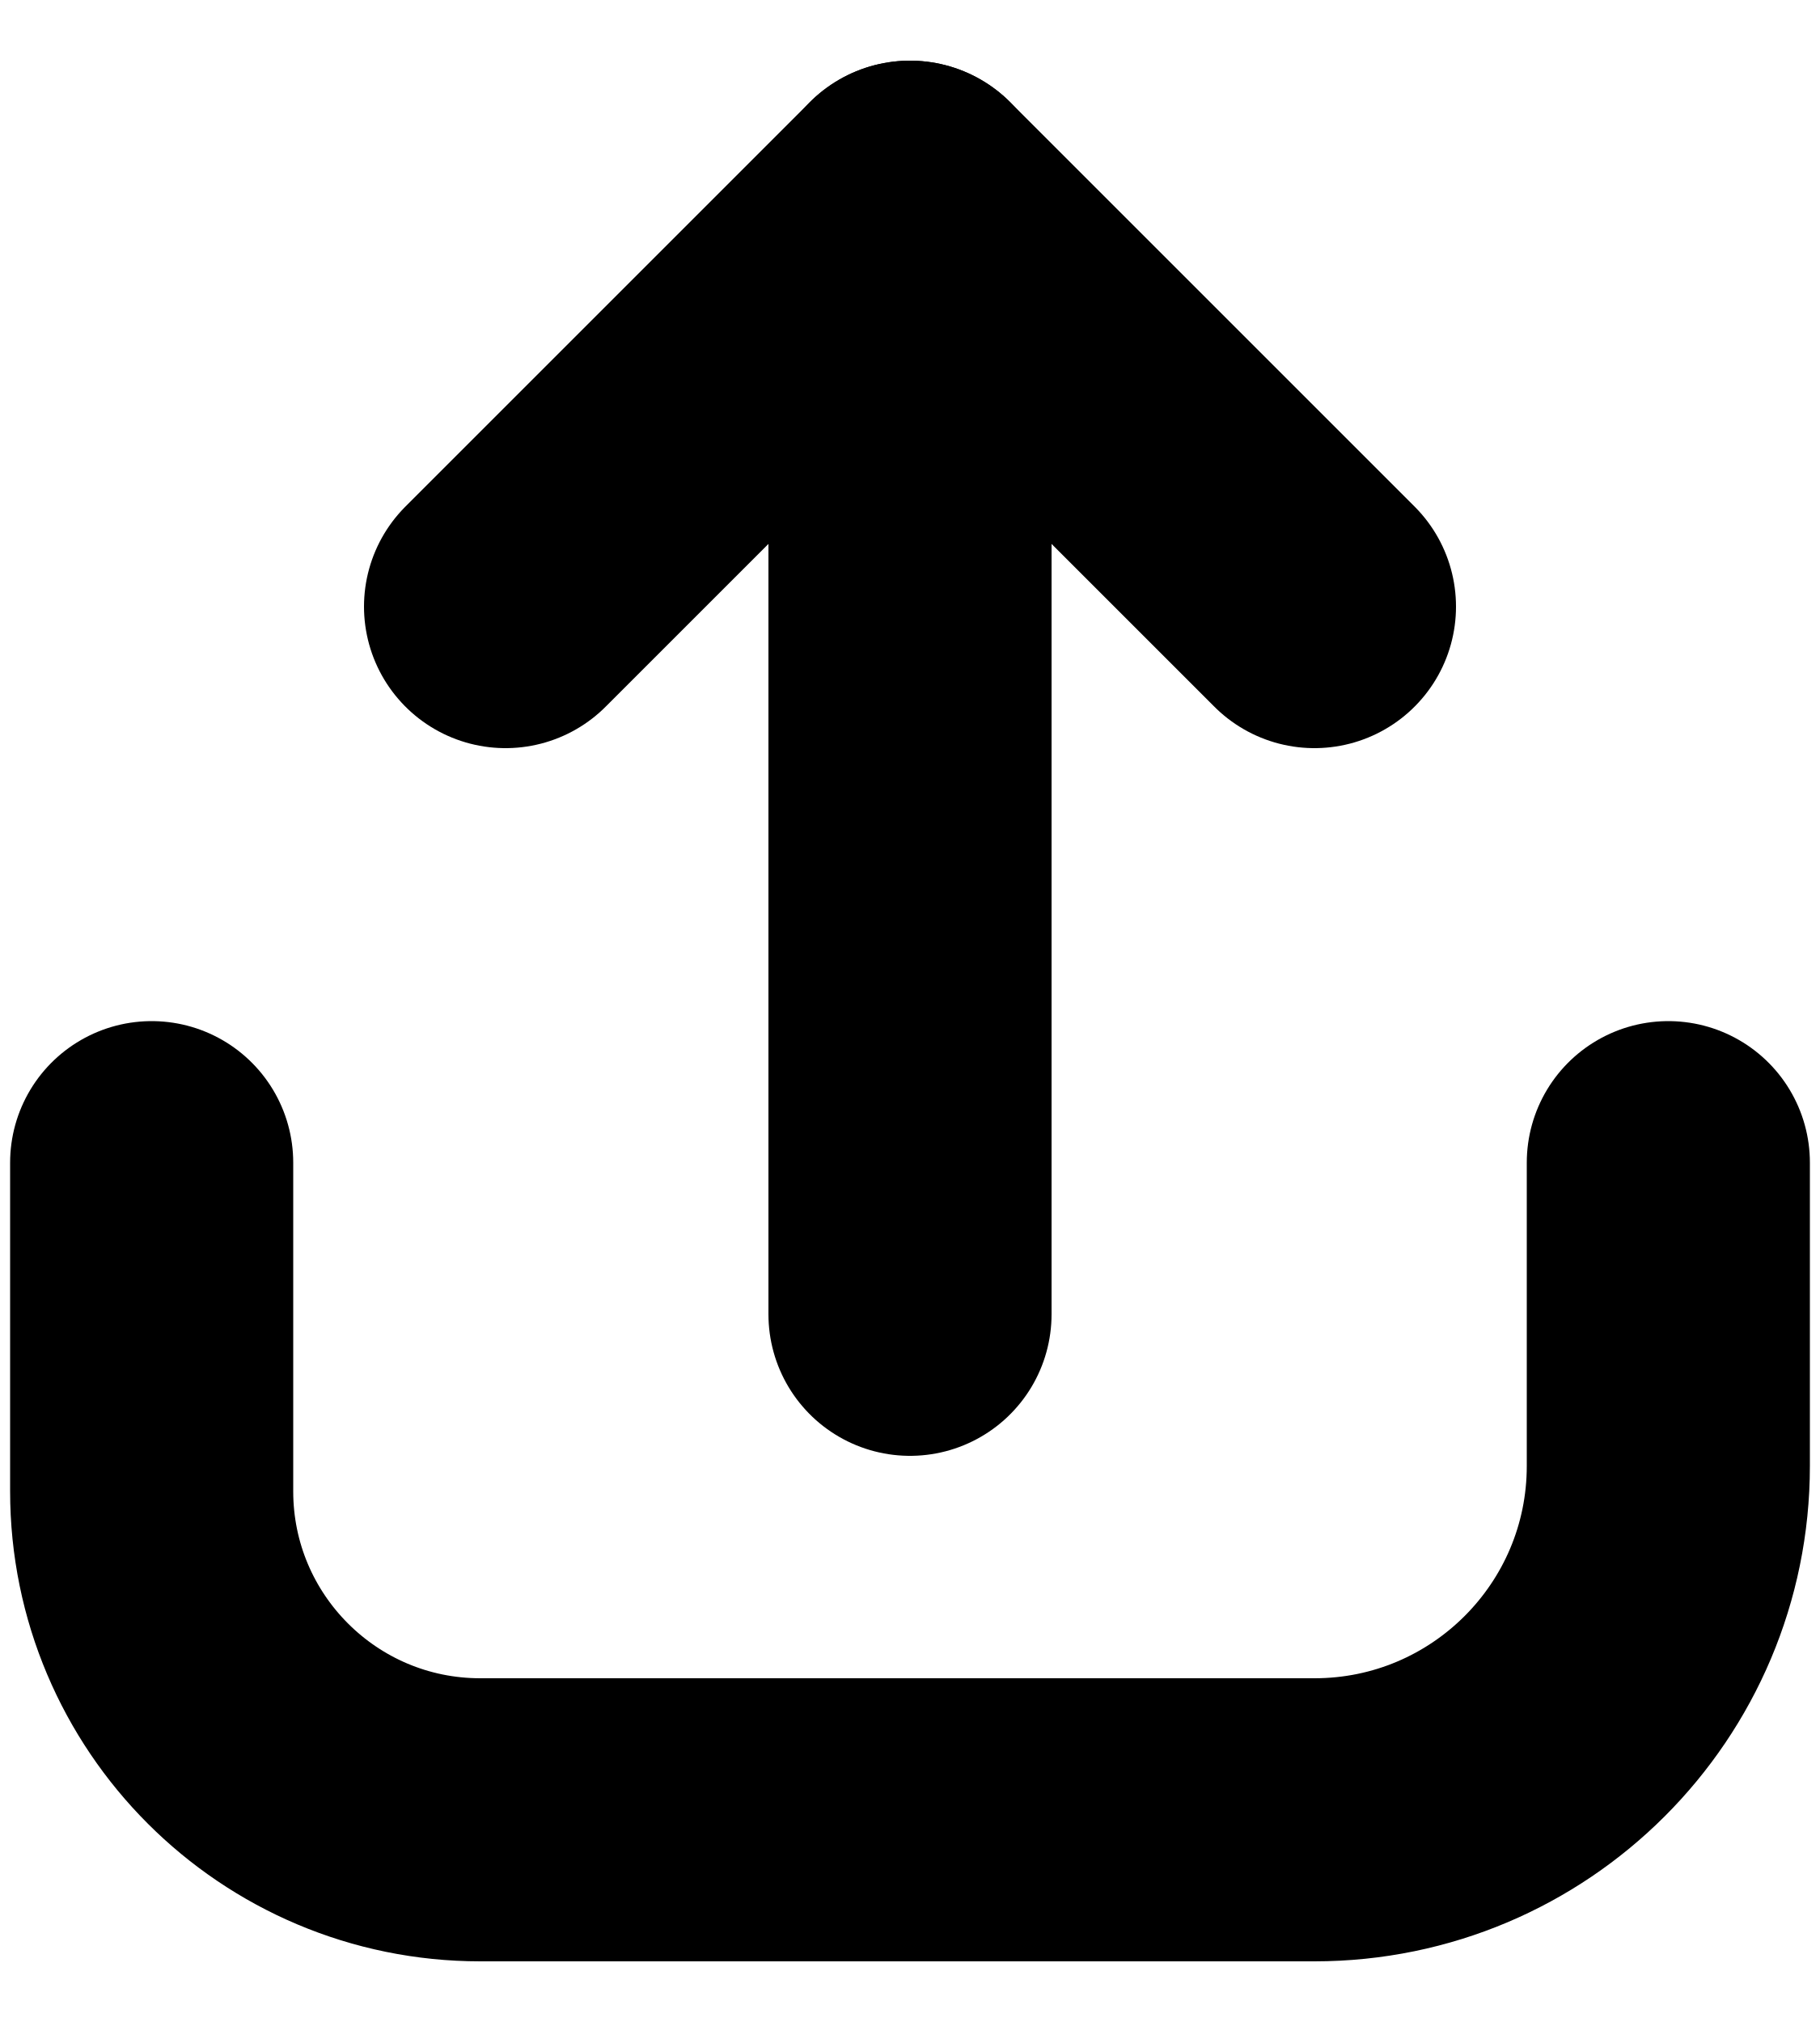
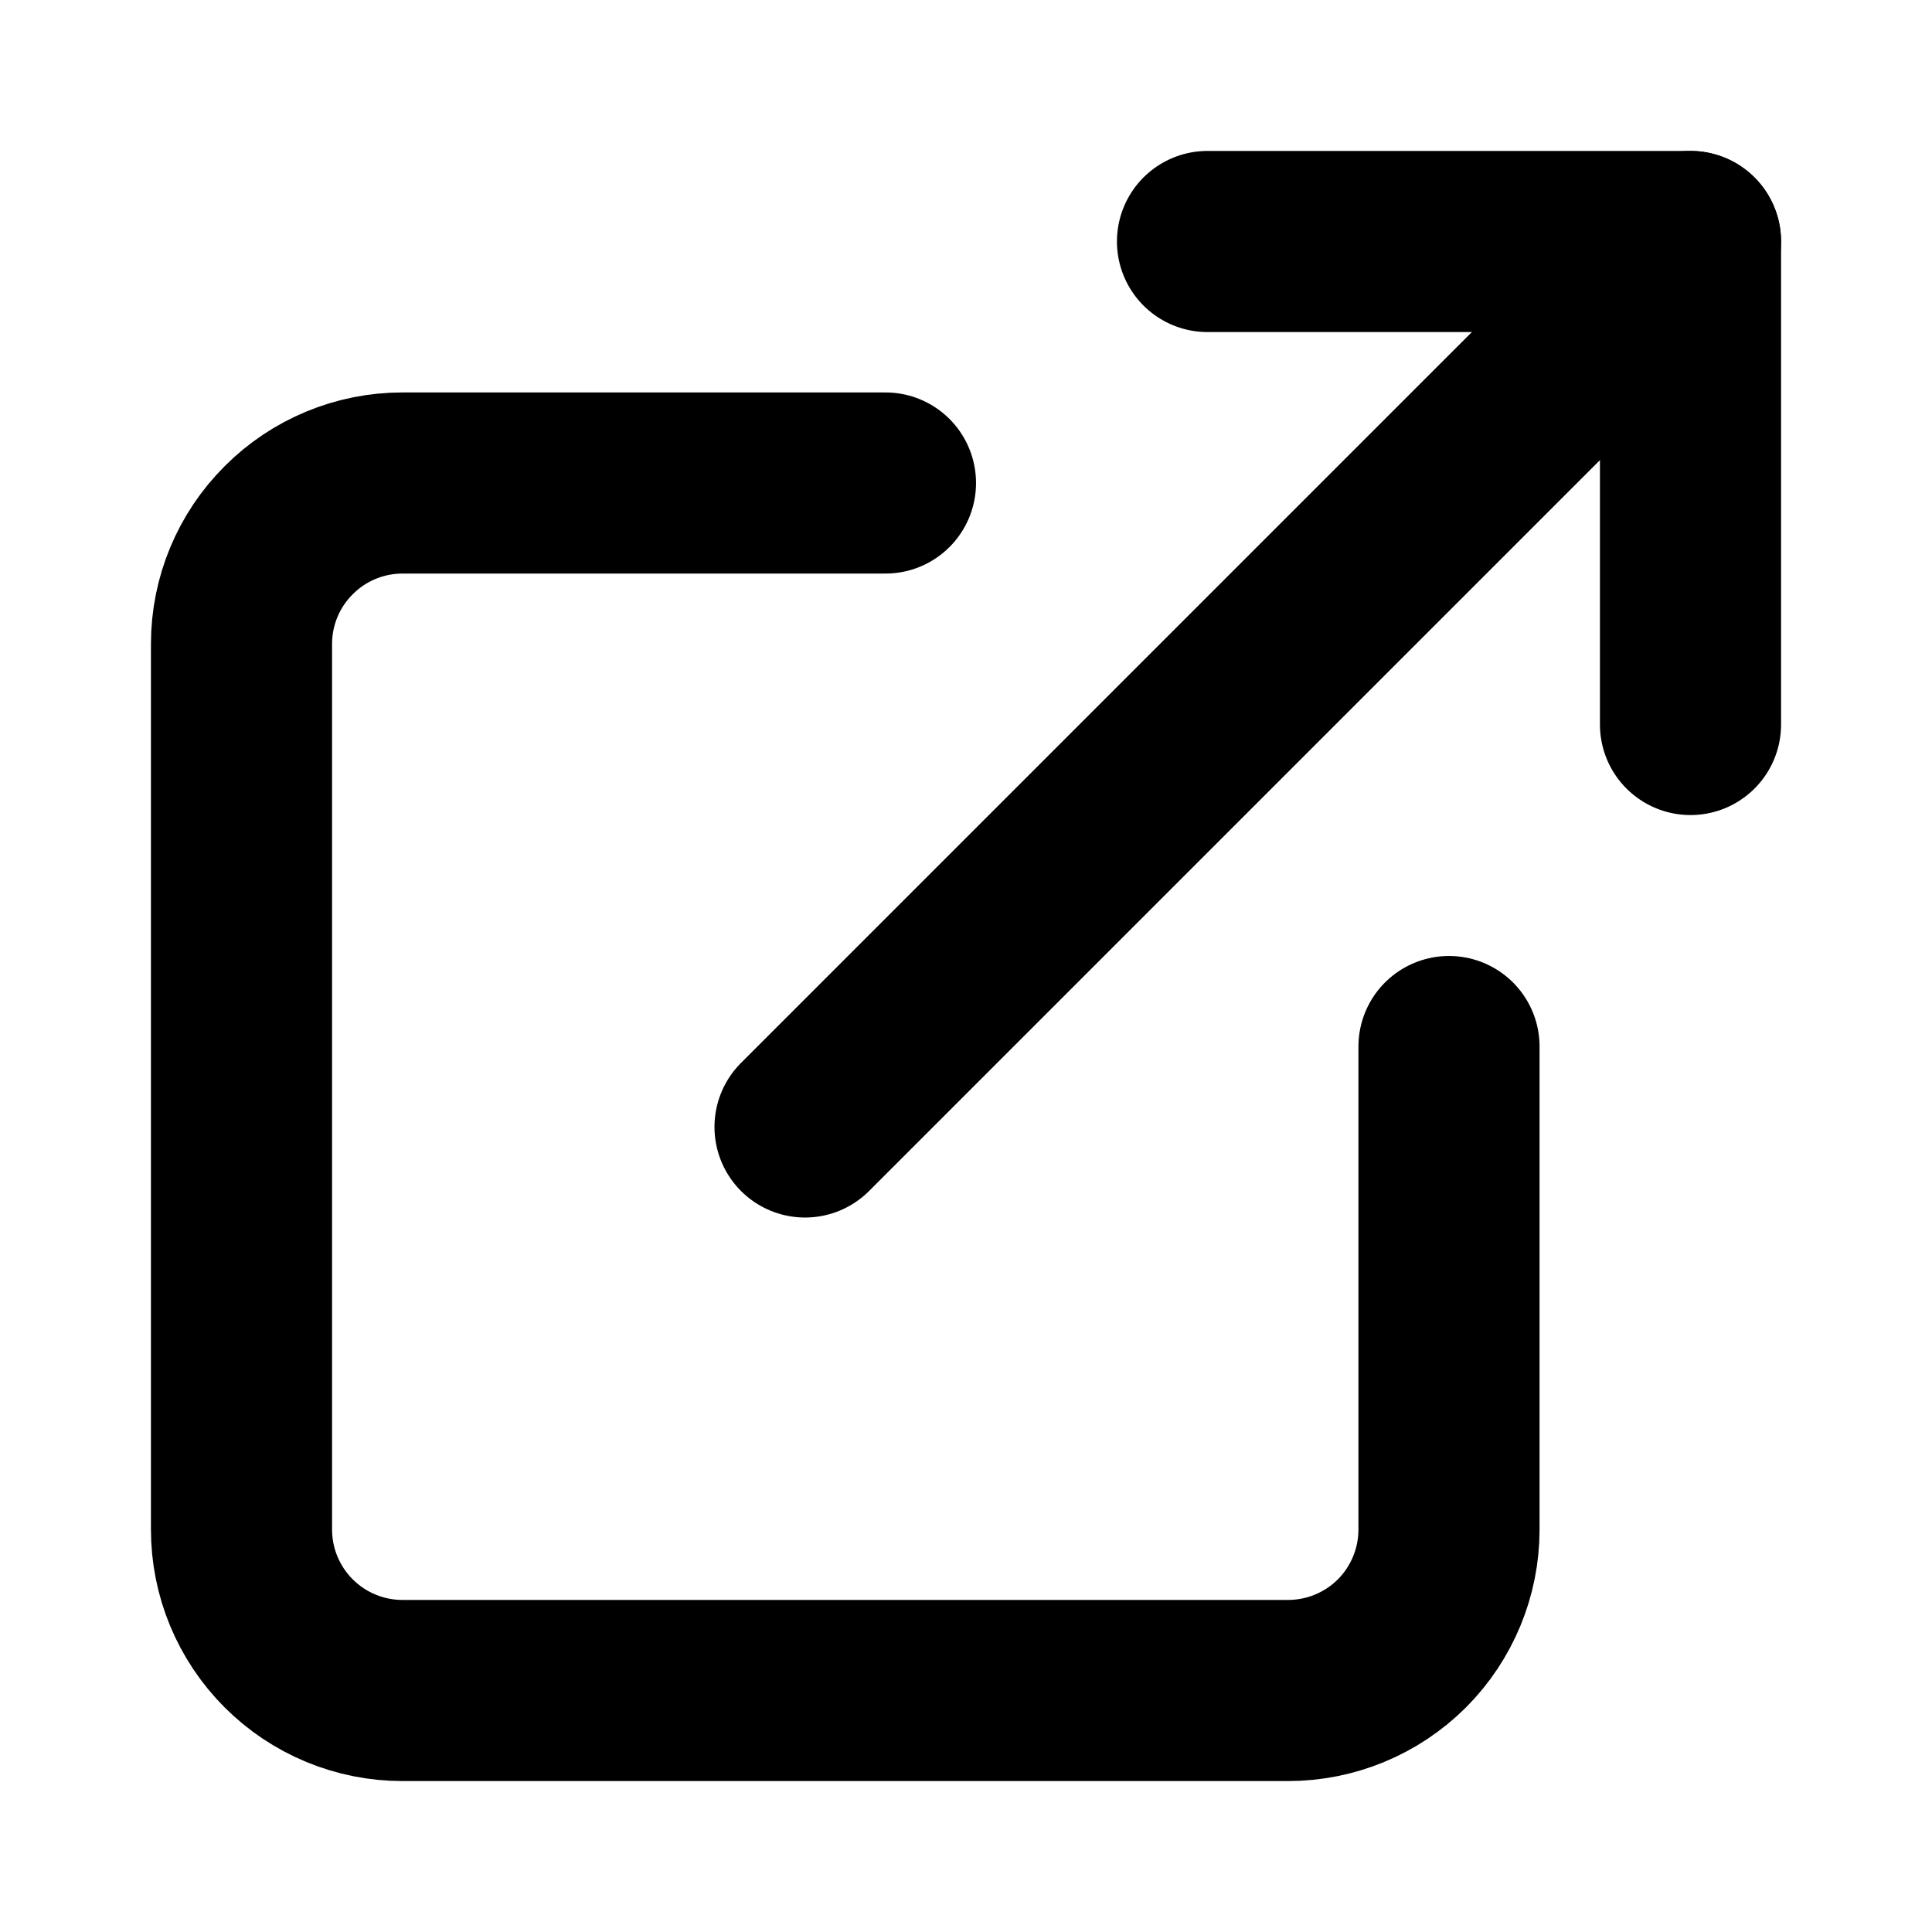
- <svg xmlns="http://www.w3.org/2000/svg" width="18" height="20" viewBox="0 0 18 20" fill="none">
-   <g stroke="currentColor">
-     <path d="M5 6L9 2L13 6" stroke-width="2.8" stroke-miterlimit="10" stroke-linecap="round" stroke-linejoin="round" />
-     <path d="M9 13V2" stroke-width="2.8" stroke-miterlimit="10" stroke-linecap="round" stroke-linejoin="round" />
-     <path d="M1.5 11.5V14.75V14.75C1.5 16.545 2.955 18 4.75 18H13C14.933 18 16.5 16.433 16.5 14.5V14.5V11.5" stroke-width="2.8" stroke-linecap="round" stroke-linejoin="round" />
-   </g>
+ <svg xmlns="http://www.w3.org/2000/svg" width="16" height="16" viewBox="0 0 16 16" fill="none">
+   <path d="M12 8.667V12.667C12 13.02 11.86 13.359 11.61 13.61C11.359 13.86 11.02 14 10.667 14H3.333C2.98 14 2.641 13.86 2.391 13.61C2.14 13.359 2 13.02 2 12.667V5.333C2 4.98 2.14 4.641 2.391 4.391C2.641 4.14 2.98 4 3.333 4H7.333" stroke="currentColor" stroke-width="1.5" stroke-linecap="round" stroke-linejoin="round" />
+   <path d="M10 2H14V6" stroke="currentColor" stroke-width="1.5" stroke-linecap="round" stroke-linejoin="round" />
+   <path d="M6.667 9.333L14 2" stroke="currentColor" stroke-width="1.5" stroke-linecap="round" stroke-linejoin="round" />
</svg>
